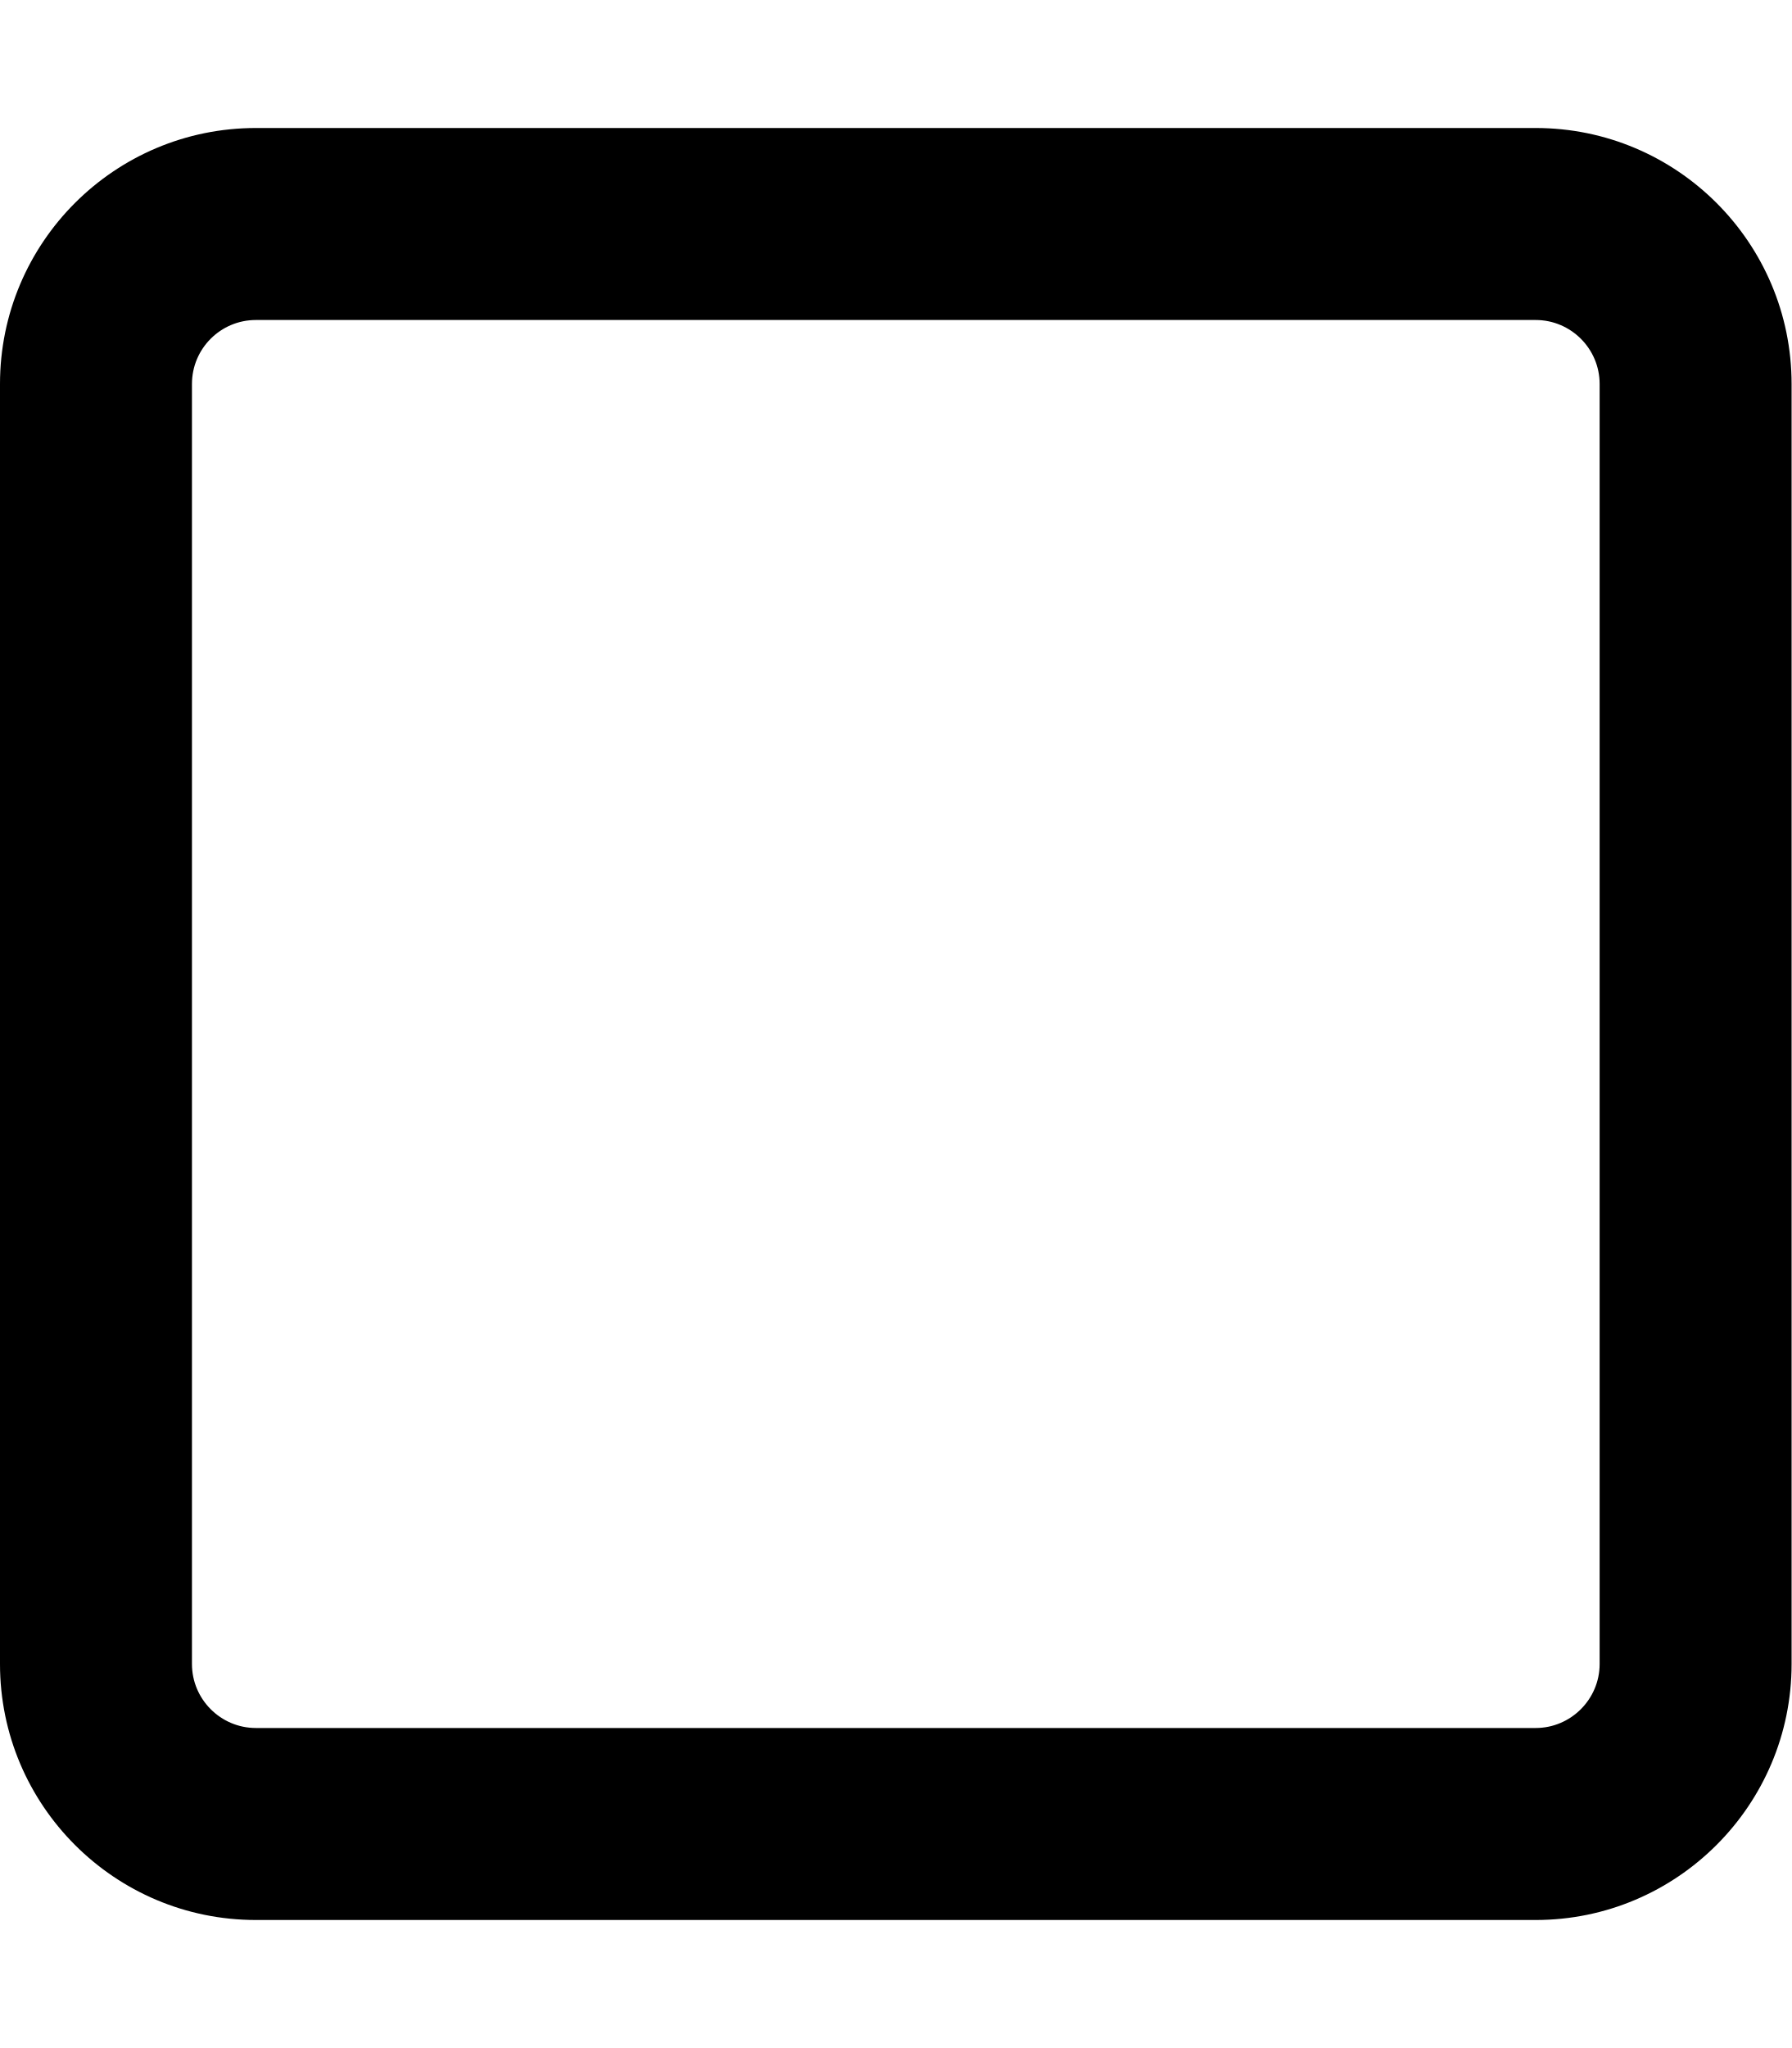
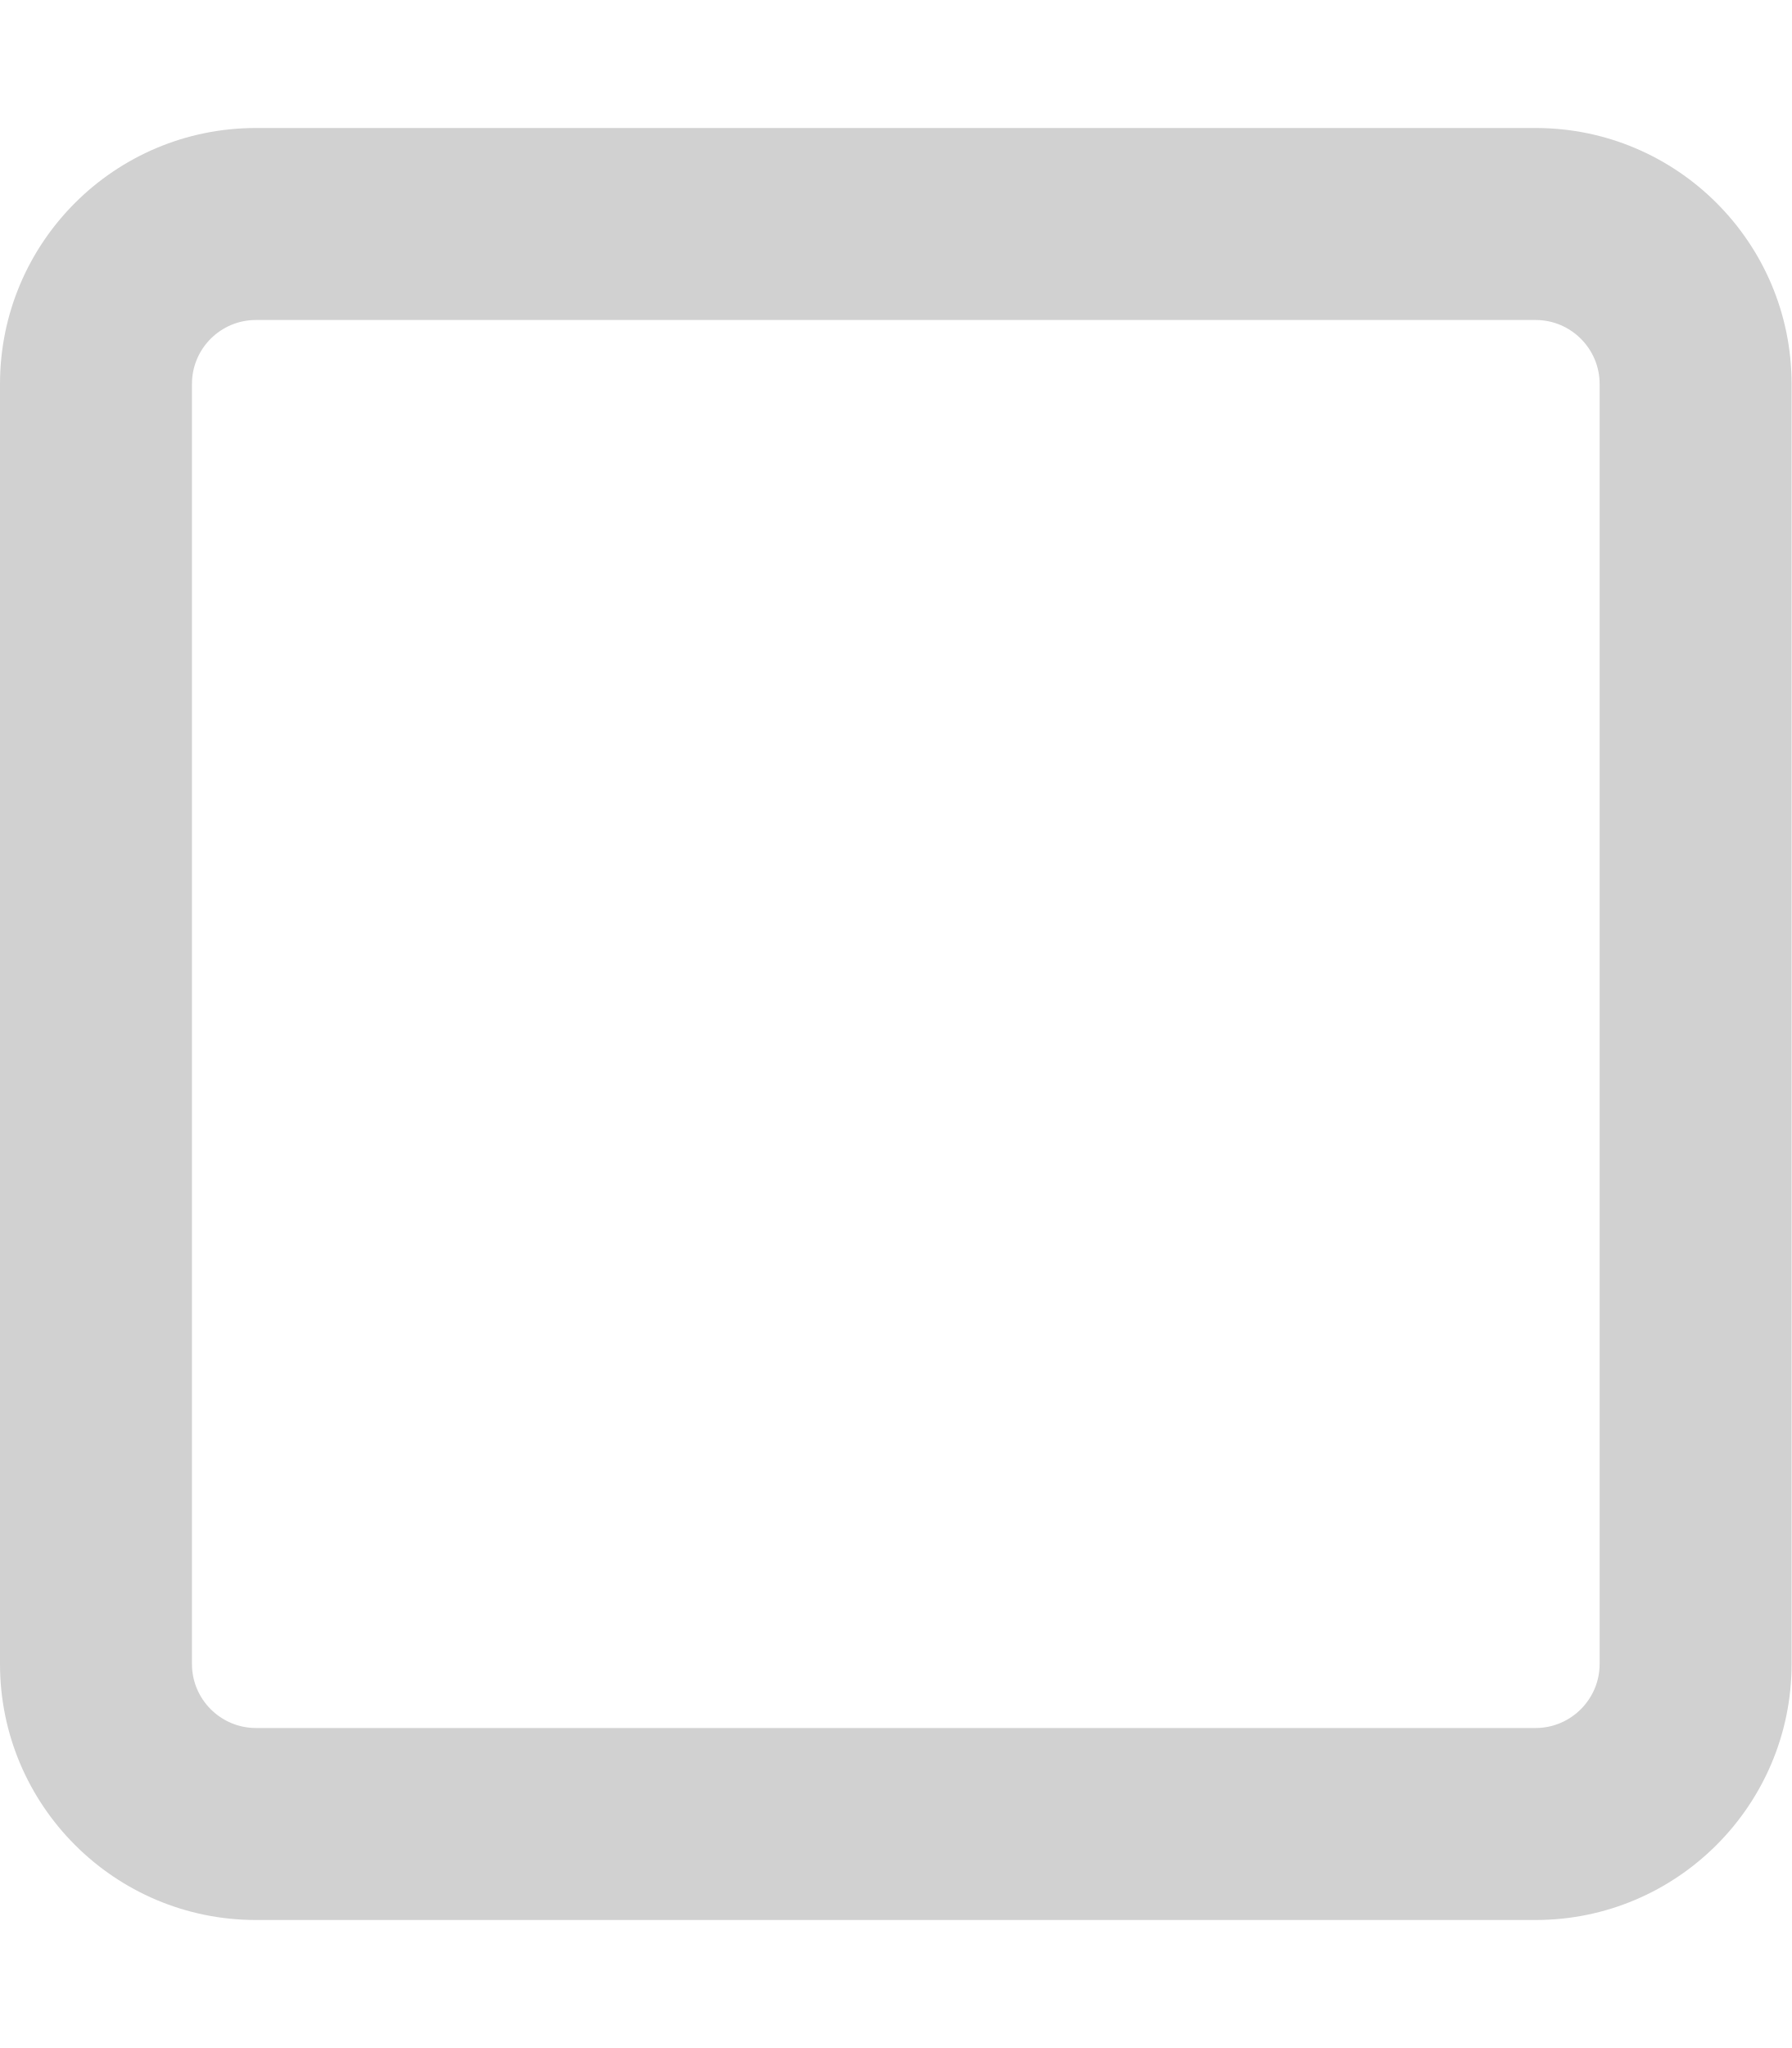
<svg xmlns="http://www.w3.org/2000/svg" viewBox="0 0 448 512">
-   <path d="M384 32C419.3 32 448 60.65 448 96V416C448 451.3 419.3 480 384 480H64C28.65 480 0 451.3 0 416V96C0 60.65 28.65 32 64 32H384zM384 80H64C55.16 80 48 87.16 48 96V416C48 424.8 55.16 432 64 432H384C392.8 432 400 424.8 400 416V96C400 87.16 392.8 80 384 80z" />
+   <path fill="#d1d1d1" d="M384 32C419.3 32 448 60.65 448 96V416C448 451.3 419.3 480 384 480H64C28.65 480 0 451.3 0 416V96C0 60.65 28.65 32 64 32H384zM384 80H64C55.16 80 48 87.16 48 96V416C48 424.8 55.16 432 64 432H384C392.8 432 400 424.8 400 416V96C400 87.16 392.8 80 384 80z" />
</svg>
